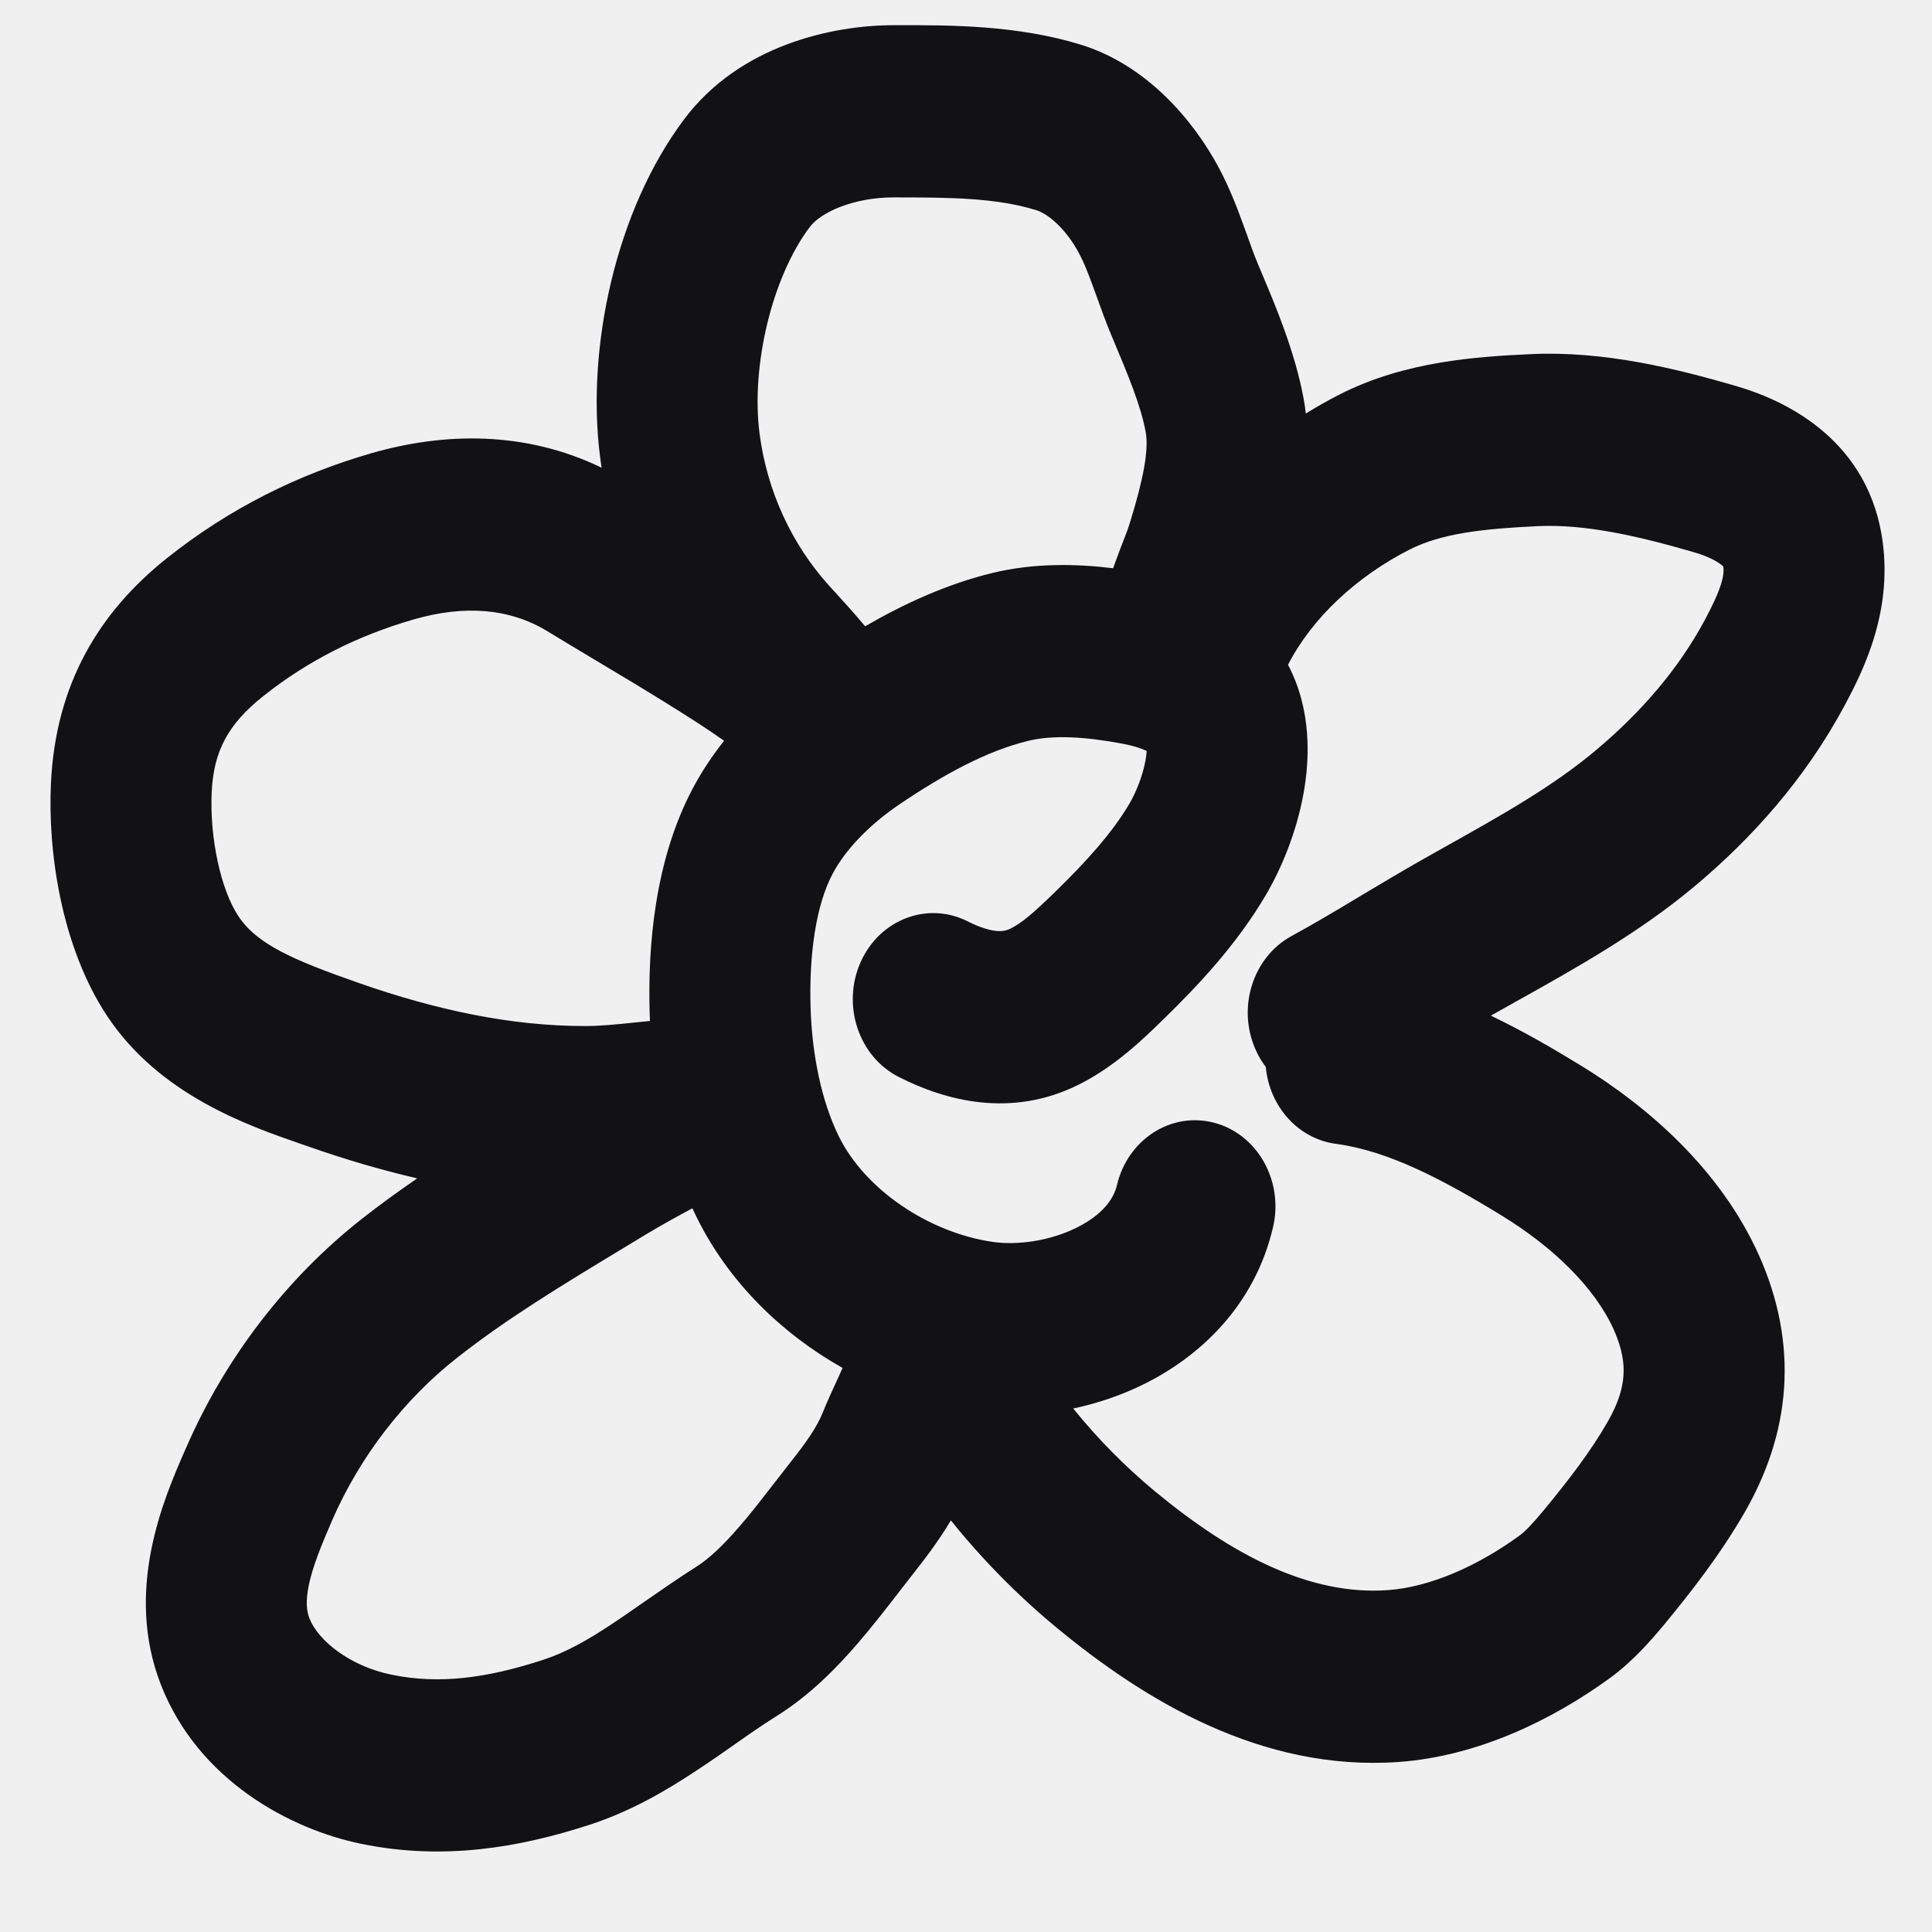
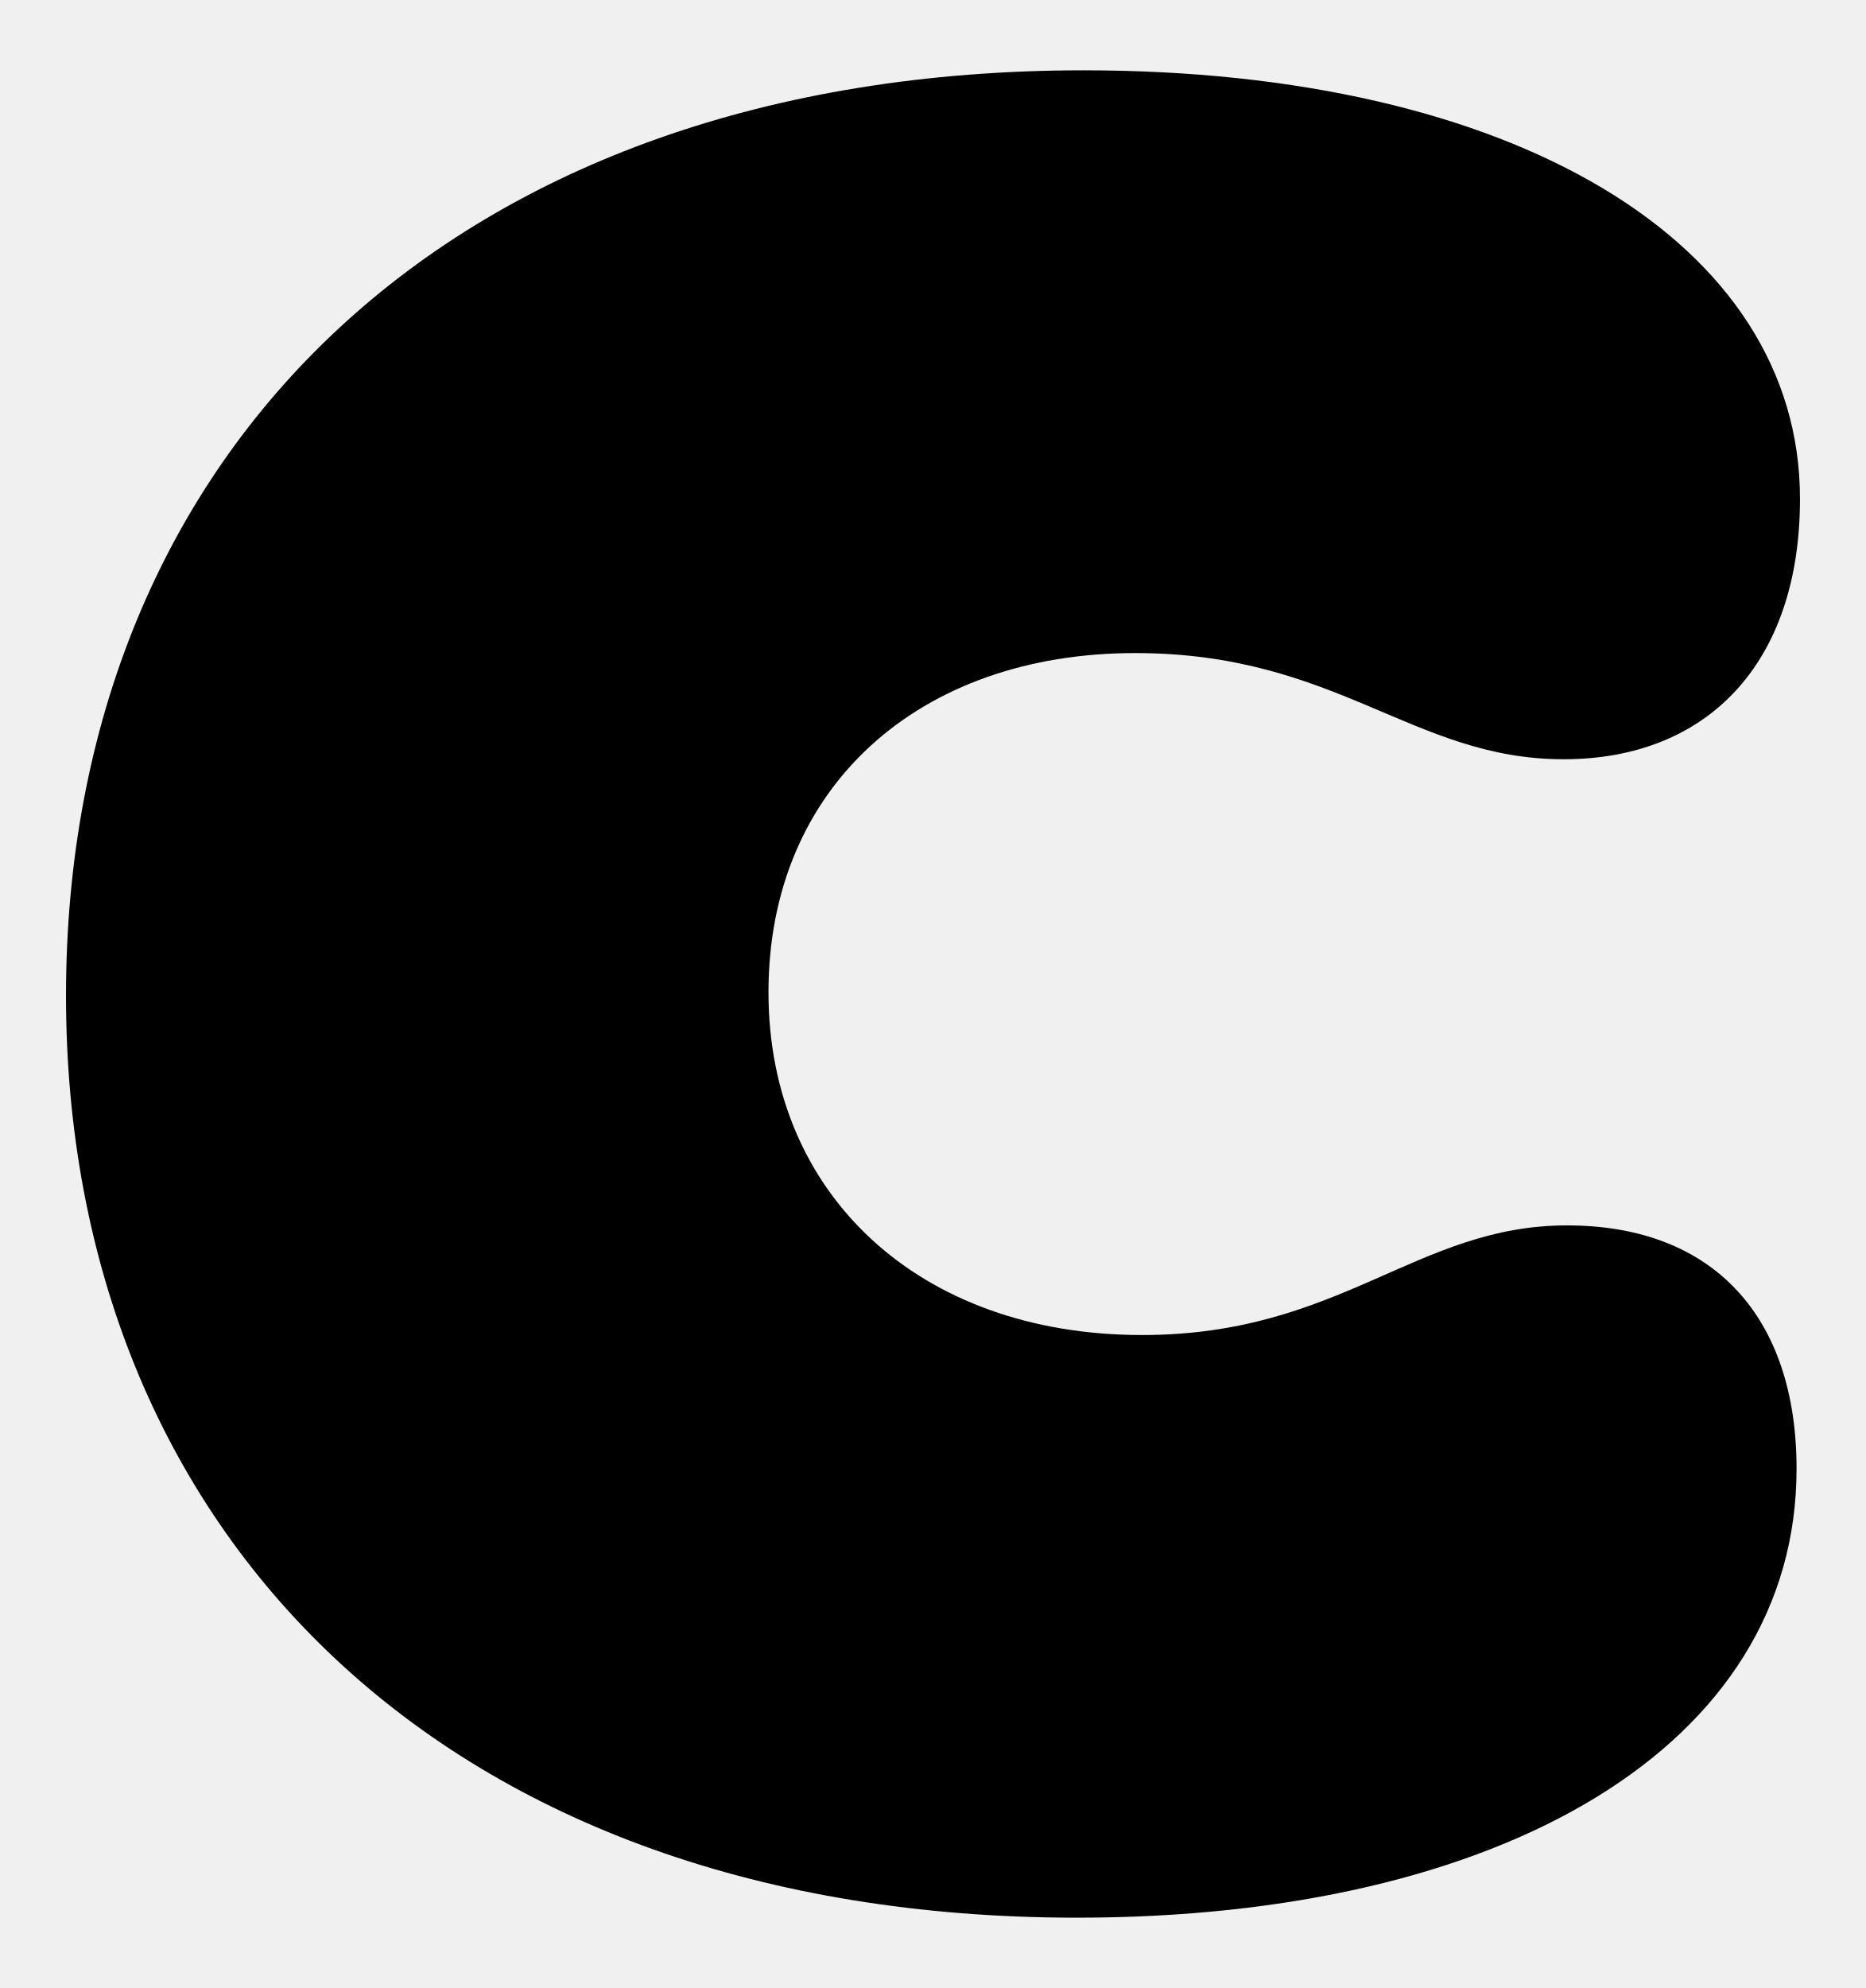
- <svg xmlns="http://www.w3.org/2000/svg" viewBox="0 0 24 24" fill="none">
-   <style>path{fill:#121113;} @media (prefers-color-scheme: dark) {path{fill:#FDFCFD;}}</style>
-   <path fill-rule="evenodd" clip-rule="evenodd" d="M13.426 0.555C12.637 0.312 11.806 0.312 11.168 0.313L11.101 0.313C10.345 0.313 9.194 0.559 8.503 1.476C7.654 2.602 7.28 4.311 7.454 5.672C7.46 5.718 7.466 5.764 7.473 5.81C6.525 5.351 5.521 5.369 4.614 5.63C3.704 5.893 2.85 6.315 2.072 6.935C1.233 7.604 0.693 8.493 0.633 9.724C0.592 10.576 0.76 11.757 1.329 12.618C1.98 13.602 3.08 13.982 3.737 14.21L3.842 14.246C4.278 14.399 4.725 14.532 5.183 14.638C4.95 14.798 4.719 14.965 4.494 15.142C3.568 15.87 2.801 16.86 2.312 17.985L2.292 18.03C2.038 18.612 1.539 19.756 2 20.931C2.466 22.12 3.609 22.725 4.489 22.905C5.514 23.115 6.455 22.95 7.321 22.669C7.838 22.501 8.278 22.242 8.651 21.995C8.85 21.864 8.999 21.759 9.137 21.662L9.137 21.662L9.137 21.662L9.137 21.662C9.306 21.543 9.457 21.437 9.659 21.31C10.063 21.056 10.396 20.716 10.659 20.41C10.841 20.199 11.025 19.961 11.179 19.762L11.179 19.762L11.18 19.761L11.181 19.759C11.241 19.681 11.297 19.609 11.346 19.547C11.485 19.371 11.656 19.149 11.812 18.887C12.207 19.378 12.651 19.828 13.129 20.222C14.216 21.12 15.67 22.008 17.372 21.888C18.355 21.818 19.28 21.367 19.994 20.849C20.287 20.637 20.517 20.368 20.669 20.186C21.005 19.779 21.367 19.316 21.671 18.79C21.938 18.326 22.123 17.812 22.162 17.249C22.201 16.682 22.089 16.131 21.855 15.604C21.37 14.514 20.447 13.733 19.65 13.244C19.315 13.039 18.935 12.815 18.52 12.617C18.543 12.604 18.566 12.591 18.589 12.578C18.683 12.525 18.781 12.47 18.881 12.414L18.882 12.414C19.566 12.031 20.366 11.585 21.054 11.007C21.768 10.41 22.429 9.668 22.911 8.77C23.149 8.327 23.532 7.565 23.373 6.638C23.162 5.416 22.128 4.958 21.568 4.796C20.838 4.583 19.932 4.356 19.019 4.399C18.363 4.43 17.456 4.483 16.638 4.902C16.498 4.973 16.359 5.052 16.221 5.137C16.214 5.073 16.205 5.009 16.193 4.946C16.084 4.363 15.843 3.793 15.67 3.384L15.631 3.291C15.585 3.182 15.548 3.078 15.5 2.945L15.5 2.944L15.5 2.944L15.5 2.944L15.5 2.944L15.5 2.944L15.5 2.943C15.482 2.893 15.462 2.839 15.44 2.779C15.368 2.581 15.274 2.335 15.144 2.09C14.826 1.493 14.244 0.807 13.426 0.555ZM16 8.258C16.296 8.819 16.27 9.433 16.193 9.856C16.106 10.339 15.917 10.794 15.72 11.126C15.356 11.743 14.875 12.249 14.463 12.652L14.443 12.671C14.212 12.897 13.851 13.25 13.396 13.476C12.556 13.892 11.746 13.673 11.166 13.379C10.666 13.126 10.454 12.488 10.69 11.954C10.926 11.421 11.523 11.193 12.022 11.446C12.173 11.522 12.289 11.555 12.373 11.564C12.448 11.572 12.502 11.561 12.555 11.534C12.699 11.463 12.851 11.329 13.114 11.073C13.498 10.698 13.814 10.349 14.03 9.984C14.111 9.846 14.195 9.638 14.229 9.45C14.239 9.396 14.243 9.357 14.244 9.328L14.241 9.327C14.172 9.294 14.071 9.262 13.937 9.237C13.478 9.151 13.08 9.128 12.773 9.203C12.258 9.328 11.727 9.618 11.173 9.992C10.807 10.24 10.506 10.548 10.345 10.851C10.136 11.242 10.05 11.856 10.069 12.509C10.086 13.096 10.204 13.678 10.42 14.116C10.744 14.775 11.531 15.309 12.329 15.427C12.638 15.472 13.04 15.416 13.371 15.252C13.701 15.089 13.835 14.89 13.874 14.726C14.008 14.153 14.55 13.805 15.086 13.948C15.622 14.091 15.948 14.672 15.814 15.245C15.583 16.233 14.891 16.857 14.211 17.194C13.932 17.332 13.634 17.433 13.332 17.497C13.638 17.876 13.982 18.224 14.351 18.529C15.309 19.321 16.273 19.822 17.24 19.753C17.76 19.716 18.346 19.46 18.871 19.079C18.942 19.028 19.032 18.935 19.172 18.767C19.486 18.387 19.757 18.034 19.969 17.666C20.105 17.43 20.157 17.244 20.167 17.09C20.178 16.941 20.154 16.759 20.049 16.522C19.813 15.993 19.287 15.487 18.656 15.101C17.914 14.646 17.241 14.295 16.595 14.209C16.122 14.146 15.768 13.74 15.724 13.254C15.68 13.196 15.641 13.133 15.609 13.064C15.358 12.537 15.555 11.893 16.047 11.626C16.302 11.487 16.556 11.337 16.824 11.176L16.922 11.117C17.157 10.977 17.404 10.829 17.654 10.687C17.76 10.627 17.864 10.569 17.967 10.511L17.967 10.511C18.666 10.119 19.288 9.77 19.821 9.323C20.38 8.855 20.85 8.313 21.176 7.705C21.394 7.3 21.421 7.14 21.408 7.038C21.403 7.034 21.396 7.027 21.385 7.018C21.326 6.97 21.214 6.91 21.043 6.86C20.338 6.655 19.689 6.509 19.106 6.536C18.424 6.568 17.906 6.624 17.502 6.831C16.853 7.164 16.302 7.672 16 8.258ZM10.467 16.993C9.721 16.573 9.055 15.937 8.65 15.113C8.633 15.079 8.617 15.044 8.601 15.01C8.402 15.117 8.218 15.217 8.015 15.34C7.911 15.403 7.809 15.465 7.708 15.526L7.708 15.526C6.976 15.969 6.299 16.378 5.679 16.866C5.019 17.384 4.47 18.095 4.125 18.888C3.984 19.213 3.885 19.461 3.837 19.687C3.794 19.895 3.809 20.015 3.844 20.104C3.951 20.378 4.342 20.697 4.865 20.804C5.458 20.926 6.05 20.846 6.741 20.621C7.017 20.532 7.287 20.383 7.6 20.175C7.694 20.113 7.819 20.027 7.956 19.931C8.181 19.775 8.439 19.596 8.646 19.465C8.804 19.366 8.98 19.202 9.188 18.96C9.333 18.793 9.458 18.63 9.596 18.452L9.596 18.452L9.596 18.452L9.597 18.451C9.667 18.361 9.74 18.266 9.82 18.164C10.023 17.909 10.148 17.724 10.216 17.558C10.28 17.399 10.357 17.234 10.42 17.097L10.42 17.097L10.467 16.993ZM8.266 8.727C8.531 8.892 8.771 9.043 8.995 9.202C8.851 9.384 8.719 9.58 8.607 9.792C8.128 10.691 8.047 11.777 8.07 12.575C8.071 12.611 8.072 12.647 8.074 12.683C8.019 12.689 7.966 12.694 7.915 12.699L7.897 12.701C7.647 12.727 7.453 12.746 7.267 12.746C6.337 12.746 5.409 12.543 4.463 12.213C3.654 11.93 3.195 11.734 2.962 11.382C2.739 11.046 2.603 10.398 2.63 9.835C2.655 9.332 2.831 8.998 3.267 8.65C3.825 8.206 4.446 7.895 5.135 7.696C5.774 7.511 6.332 7.557 6.801 7.842C7.009 7.969 7.21 8.089 7.407 8.207C7.695 8.379 7.976 8.547 8.266 8.727ZM13.828 7.059C13.839 7.026 13.851 6.995 13.861 6.966C13.902 6.853 13.933 6.775 13.957 6.712L13.957 6.712L13.957 6.712C13.99 6.629 14.012 6.571 14.037 6.491C14.204 5.95 14.273 5.588 14.232 5.365C14.169 5.029 14.015 4.663 13.814 4.184L13.807 4.168C13.736 3.999 13.671 3.816 13.618 3.669C13.603 3.629 13.59 3.591 13.577 3.557C13.512 3.378 13.461 3.252 13.405 3.148C13.243 2.843 13.02 2.656 12.873 2.611C12.376 2.457 11.807 2.452 11.101 2.452C10.601 2.452 10.196 2.638 10.06 2.819C9.59 3.442 9.328 4.545 9.435 5.382C9.527 6.097 9.833 6.761 10.305 7.282L10.376 7.359L10.376 7.359L10.376 7.359C10.486 7.48 10.615 7.622 10.747 7.78C11.224 7.504 11.757 7.256 12.331 7.117C12.846 6.992 13.37 7.003 13.828 7.059Z" fill="white" />
+ <svg xmlns="http://www.w3.org/2000/svg" version="1.1" id="Layer_1" x="0px" y="0px" width="532.707px" height="567.436px" viewBox="-167.214 137.444 532.707 567.436" enable-background="new -167.214 137.444 532.707 567.436" xml:space="preserve">
+   <path d="M-148.371,421.655c0-155.533,110.544-264.14,290.573-264.14c122.275,0,204.447,48.916,204.447,122.302  c0,46.951-26.408,74.342-67.494,74.342c-43.05,0-64.574-30.31-122.302-30.31c-61.629,0-104.68,38.14-104.68,96.822  c0,57.727,43.051,97.831,106.646,97.831c56.743,0,78.27-31.292,121.319-31.292c42.069,0,65.532,26.408,65.532,69.458  c0,79.25-84.135,128.141-205.428,128.141C-39.764,684.812-148.371,575.248-148.371,421.655z" />
</svg>
